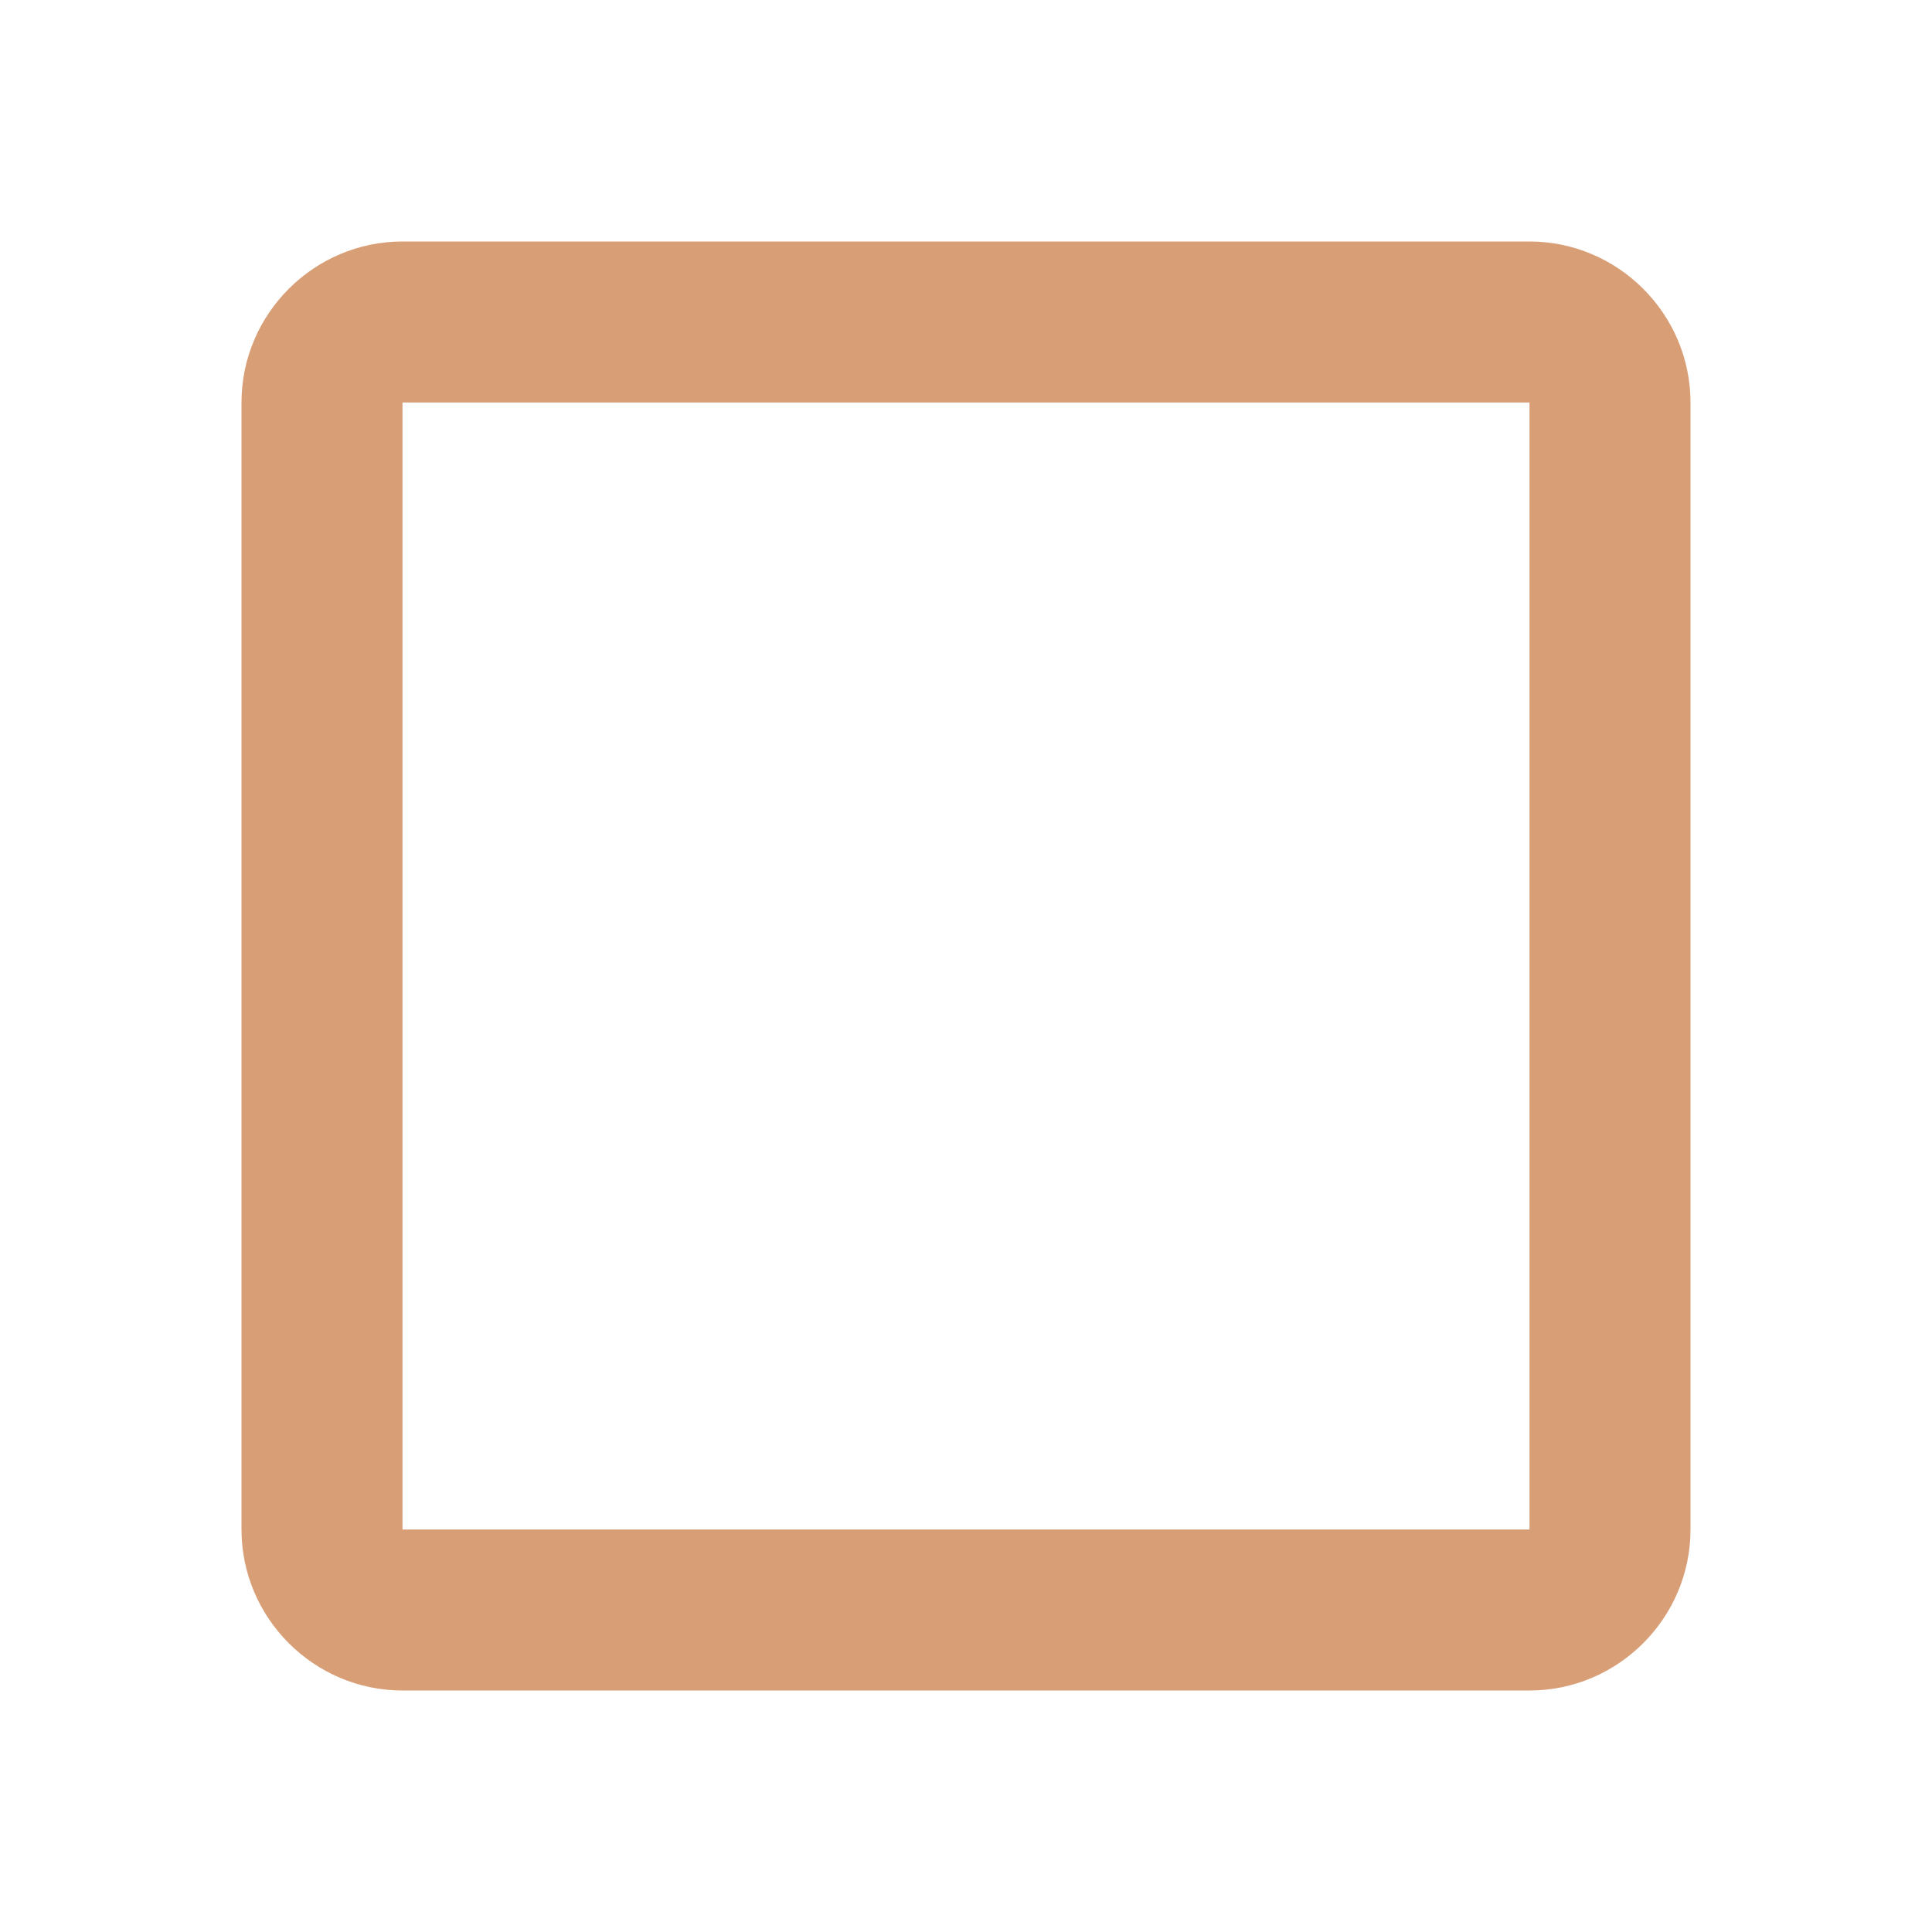
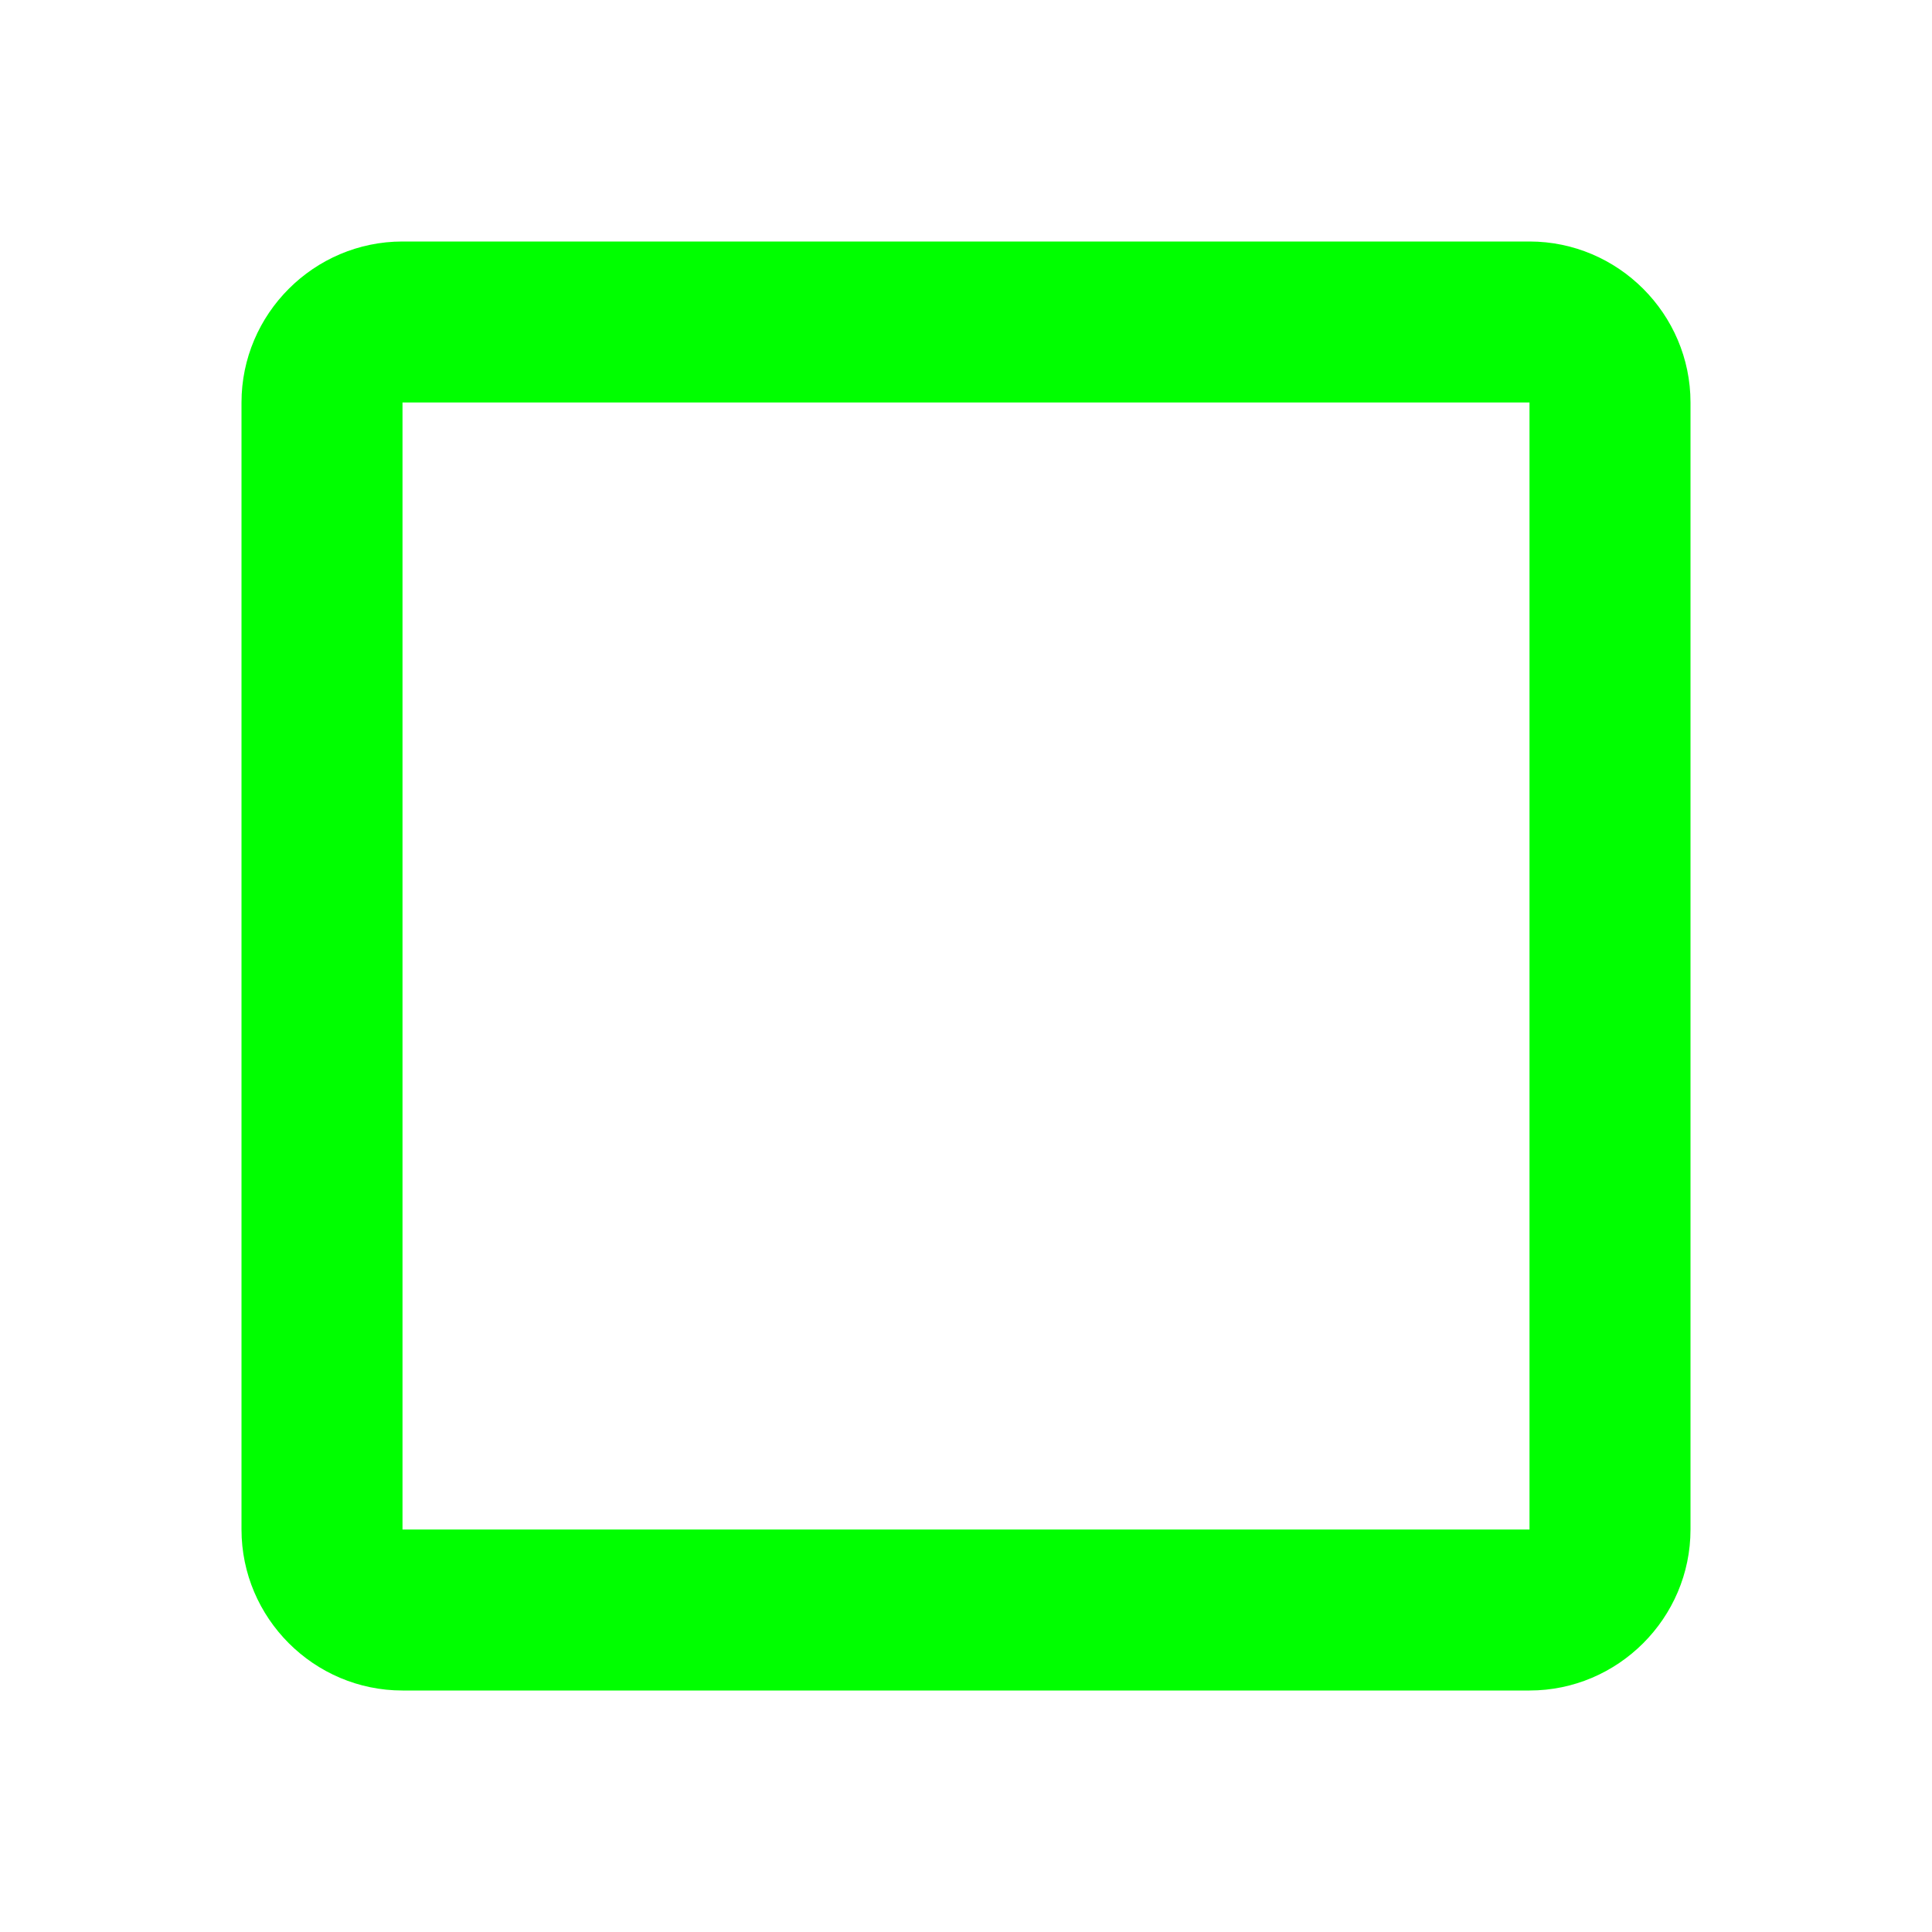
- <svg xmlns="http://www.w3.org/2000/svg" height="24px" viewBox="0 0 24 24" width="24px" fill="#d89e76">
+ <svg xmlns="http://www.w3.org/2000/svg" height="24px" viewBox="0 0 24 24" width="24px" fill="#00ff00">
  <path d="M0 0h24v24H0z" fill="none" />
  <path d="M19 3H5c-1.1 0-2 .9-2 2v14c0 1.1.9 2 2 2h14c1.1 0 2-.9 2-2V5c0-1.1-.9-2-2-2zm0 16H5V5h14v14z" />
</svg>
